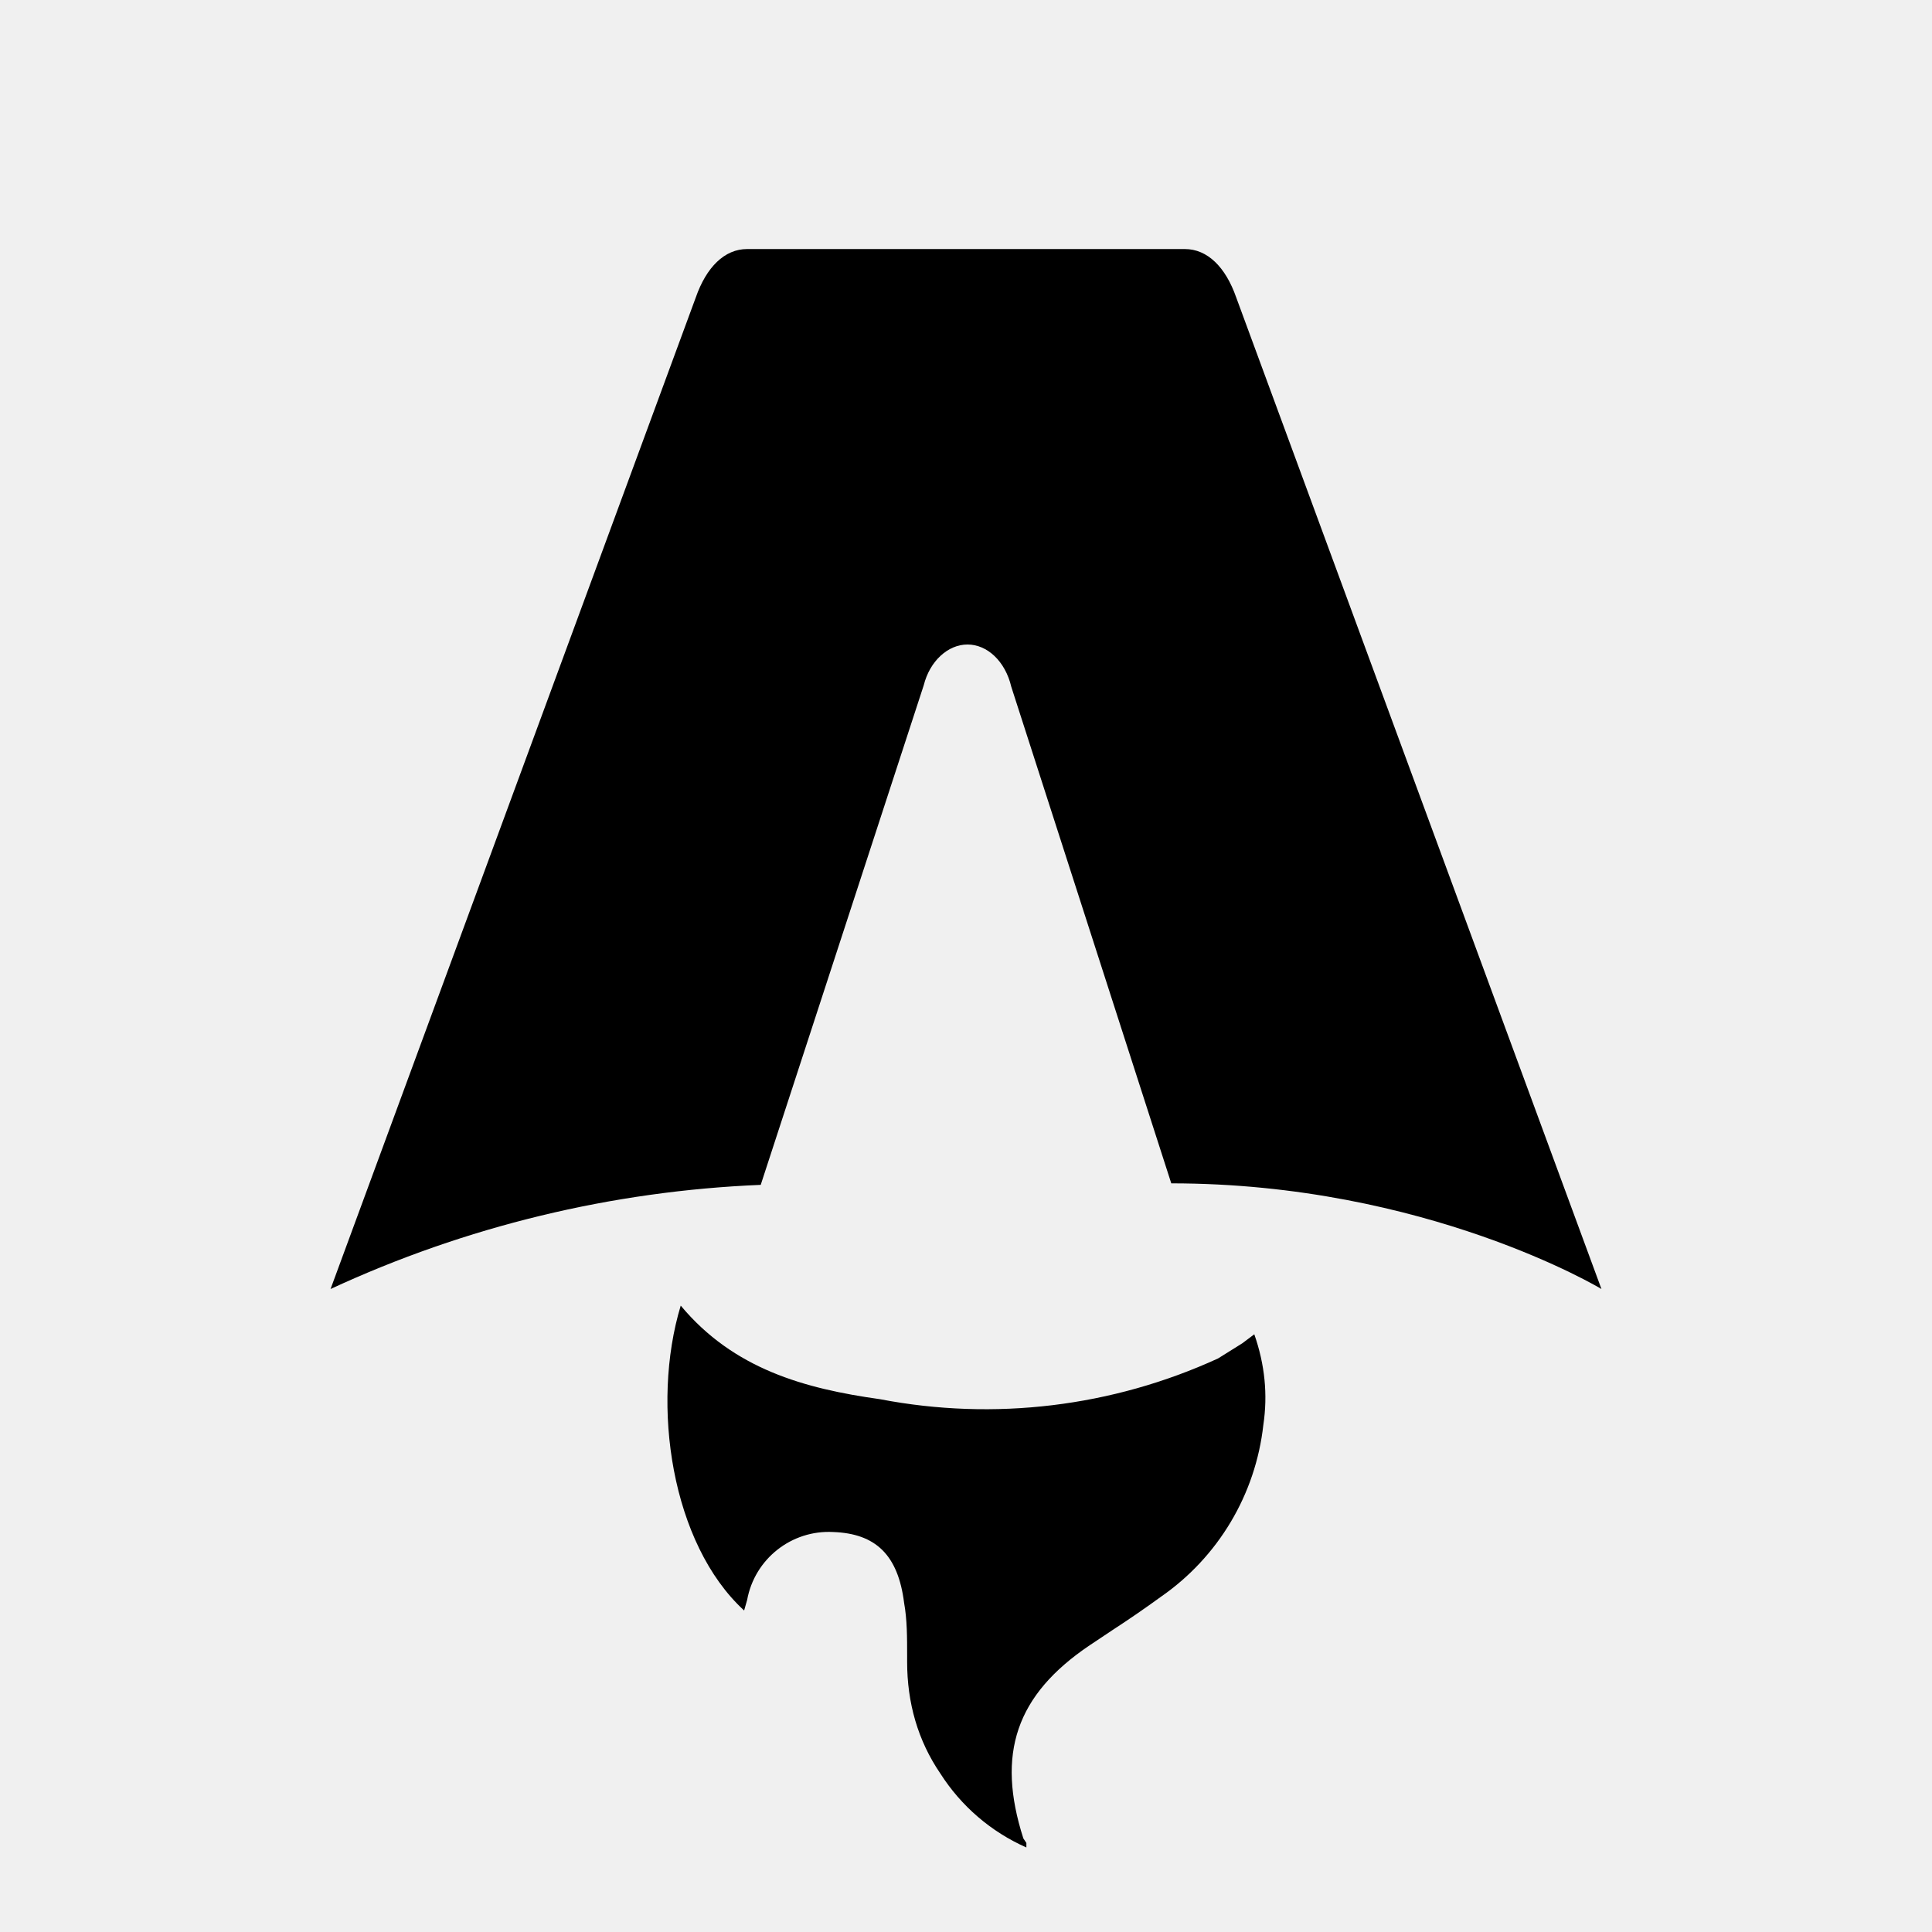
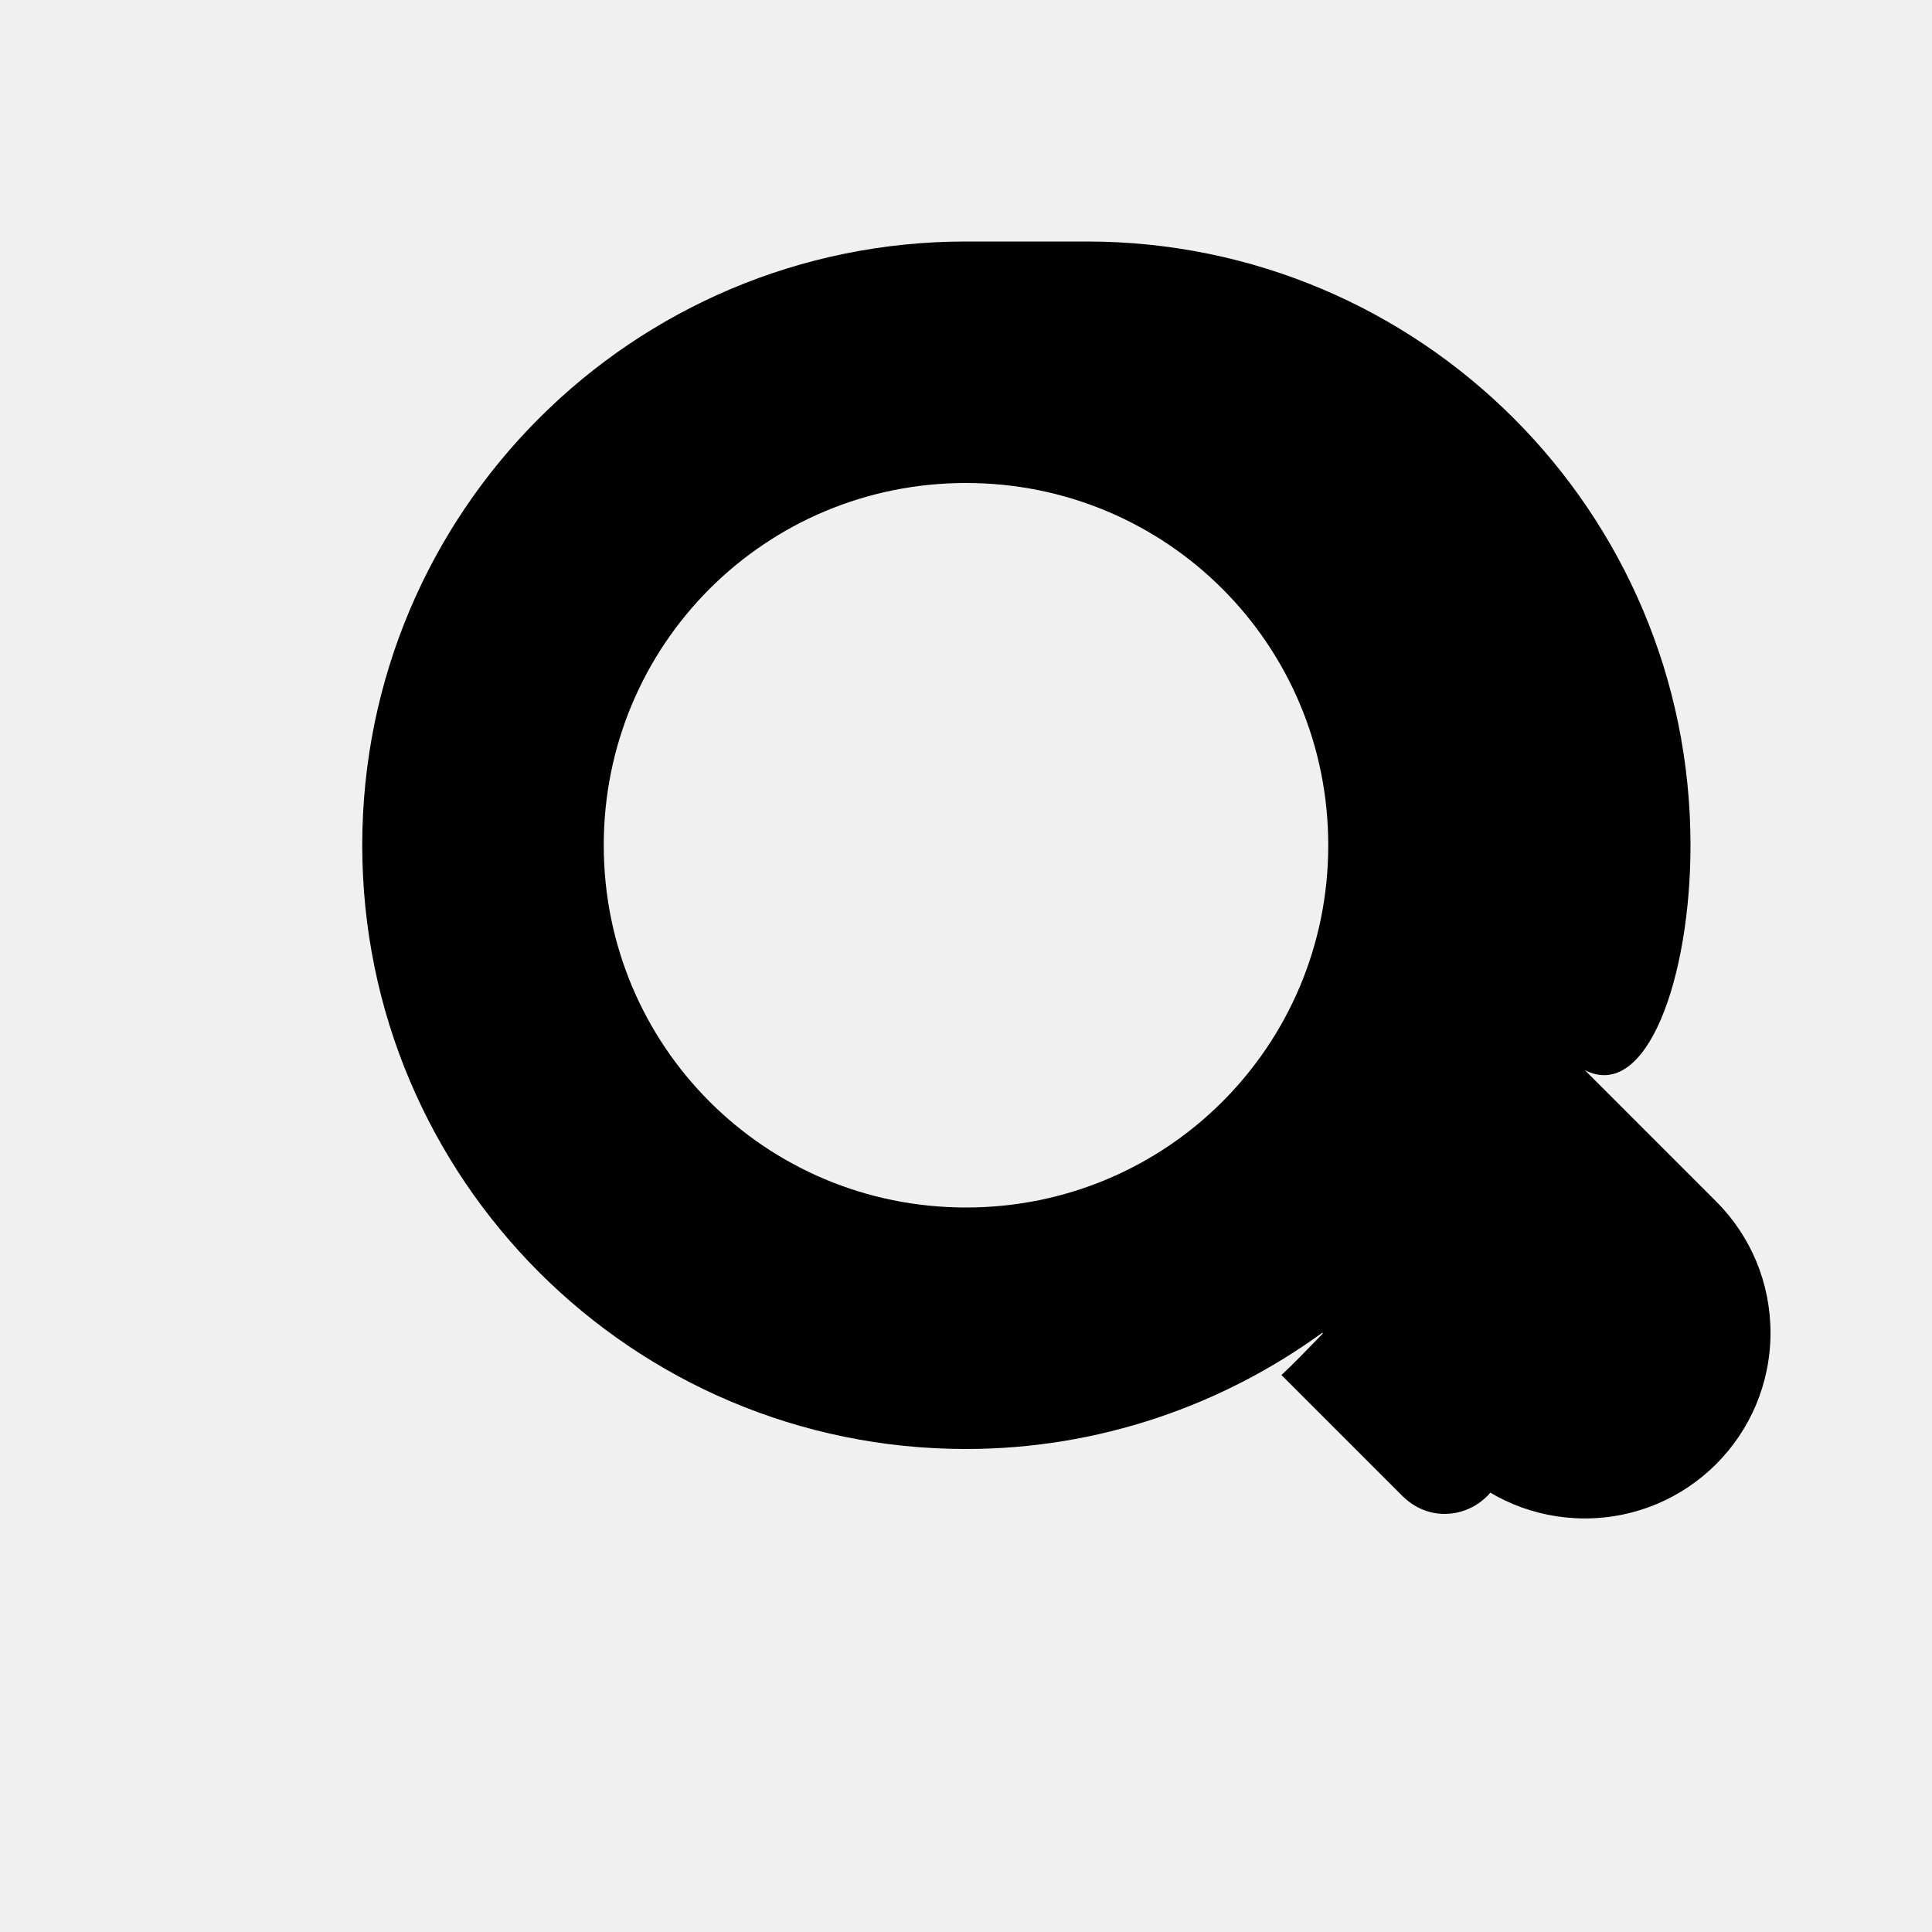
- <svg xmlns="http://www.w3.org/2000/svg" fill="none" viewBox="0 0 128 128">
-   <path d="M50.4 78.5a75.1 75.1 0 0 0-28.5 6.9l24.2-65.7c.7-2 1.9-3.2 3.4-3.2h29c1.5 0 2.7 1.2 3.4 3.2l24.2 65.7s-11.6-7-28.5-7L67 45.5c-.4-1.7-1.6-2.8-2.9-2.8-1.3 0-2.5 1.1-2.9 2.7L50.4 78.5Zm-1.1 28.2Zm-4.2-20.2c-2 6.6-.6 15.8 4.2 20.2a17.5 17.5 0 0 1 .2-.7 5.5 5.5 0 0 1 5.7-4.5c2.8.1 4.3 1.5 4.7 4.7.2 1.1.2 2.3.2 3.5v.4c0 2.7.7 5.2 2.2 7.4a13 13 0 0 0 5.7 4.9v-.3l-.2-.3c-1.8-5.6-.5-9.5 4.4-12.8l1.5-1a73 73 0 0 0 3.2-2.2 16 16 0 0 0 6.8-11.4c.3-2 .1-4-.6-6l-.8.6-1.6 1a37 37 0 0 1-22.4 2.7c-5-.7-9.7-2-13.2-6.2Z" />
+ <svg xmlns="http://www.w3.org/2000/svg" viewBox="0 0 128 128">
+   <path d="M64 16C41.9 16 24 33.9 24 56s17.9 40 40 40c8.8 0 17-2.9 23.6-7.7l8.7 8.7c2.3 2.3 5.4 3.6 8.7 3.6 6.8 0 12.3-5.5 12.3-12.3 0-3.3-1.3-6.4-3.6-8.7l-8.7-8.7C109.1 73 112 64.8 112 56c0-22.1-17.9-40-40-40zm0 64c-13.3 0-24-10.7-24-24s10.7-24 24-24 24 10.7 24 24-10.7 24-24 24z" />
+   <path d="M90.5 85.5l8 8c.8.8 1.2 1.8 1.2 2.8 0 2.2-1.8 4-4 4-1 0-2-.4-2.8-1.2l-8-8c1.6-1.5 3.1-3.2 4.6-4.6z" />
  <style>
        path { fill: #000; }
        @media (prefers-color-scheme: dark) {
            path { fill: #FFF; }
        }
    </style>
</svg>
